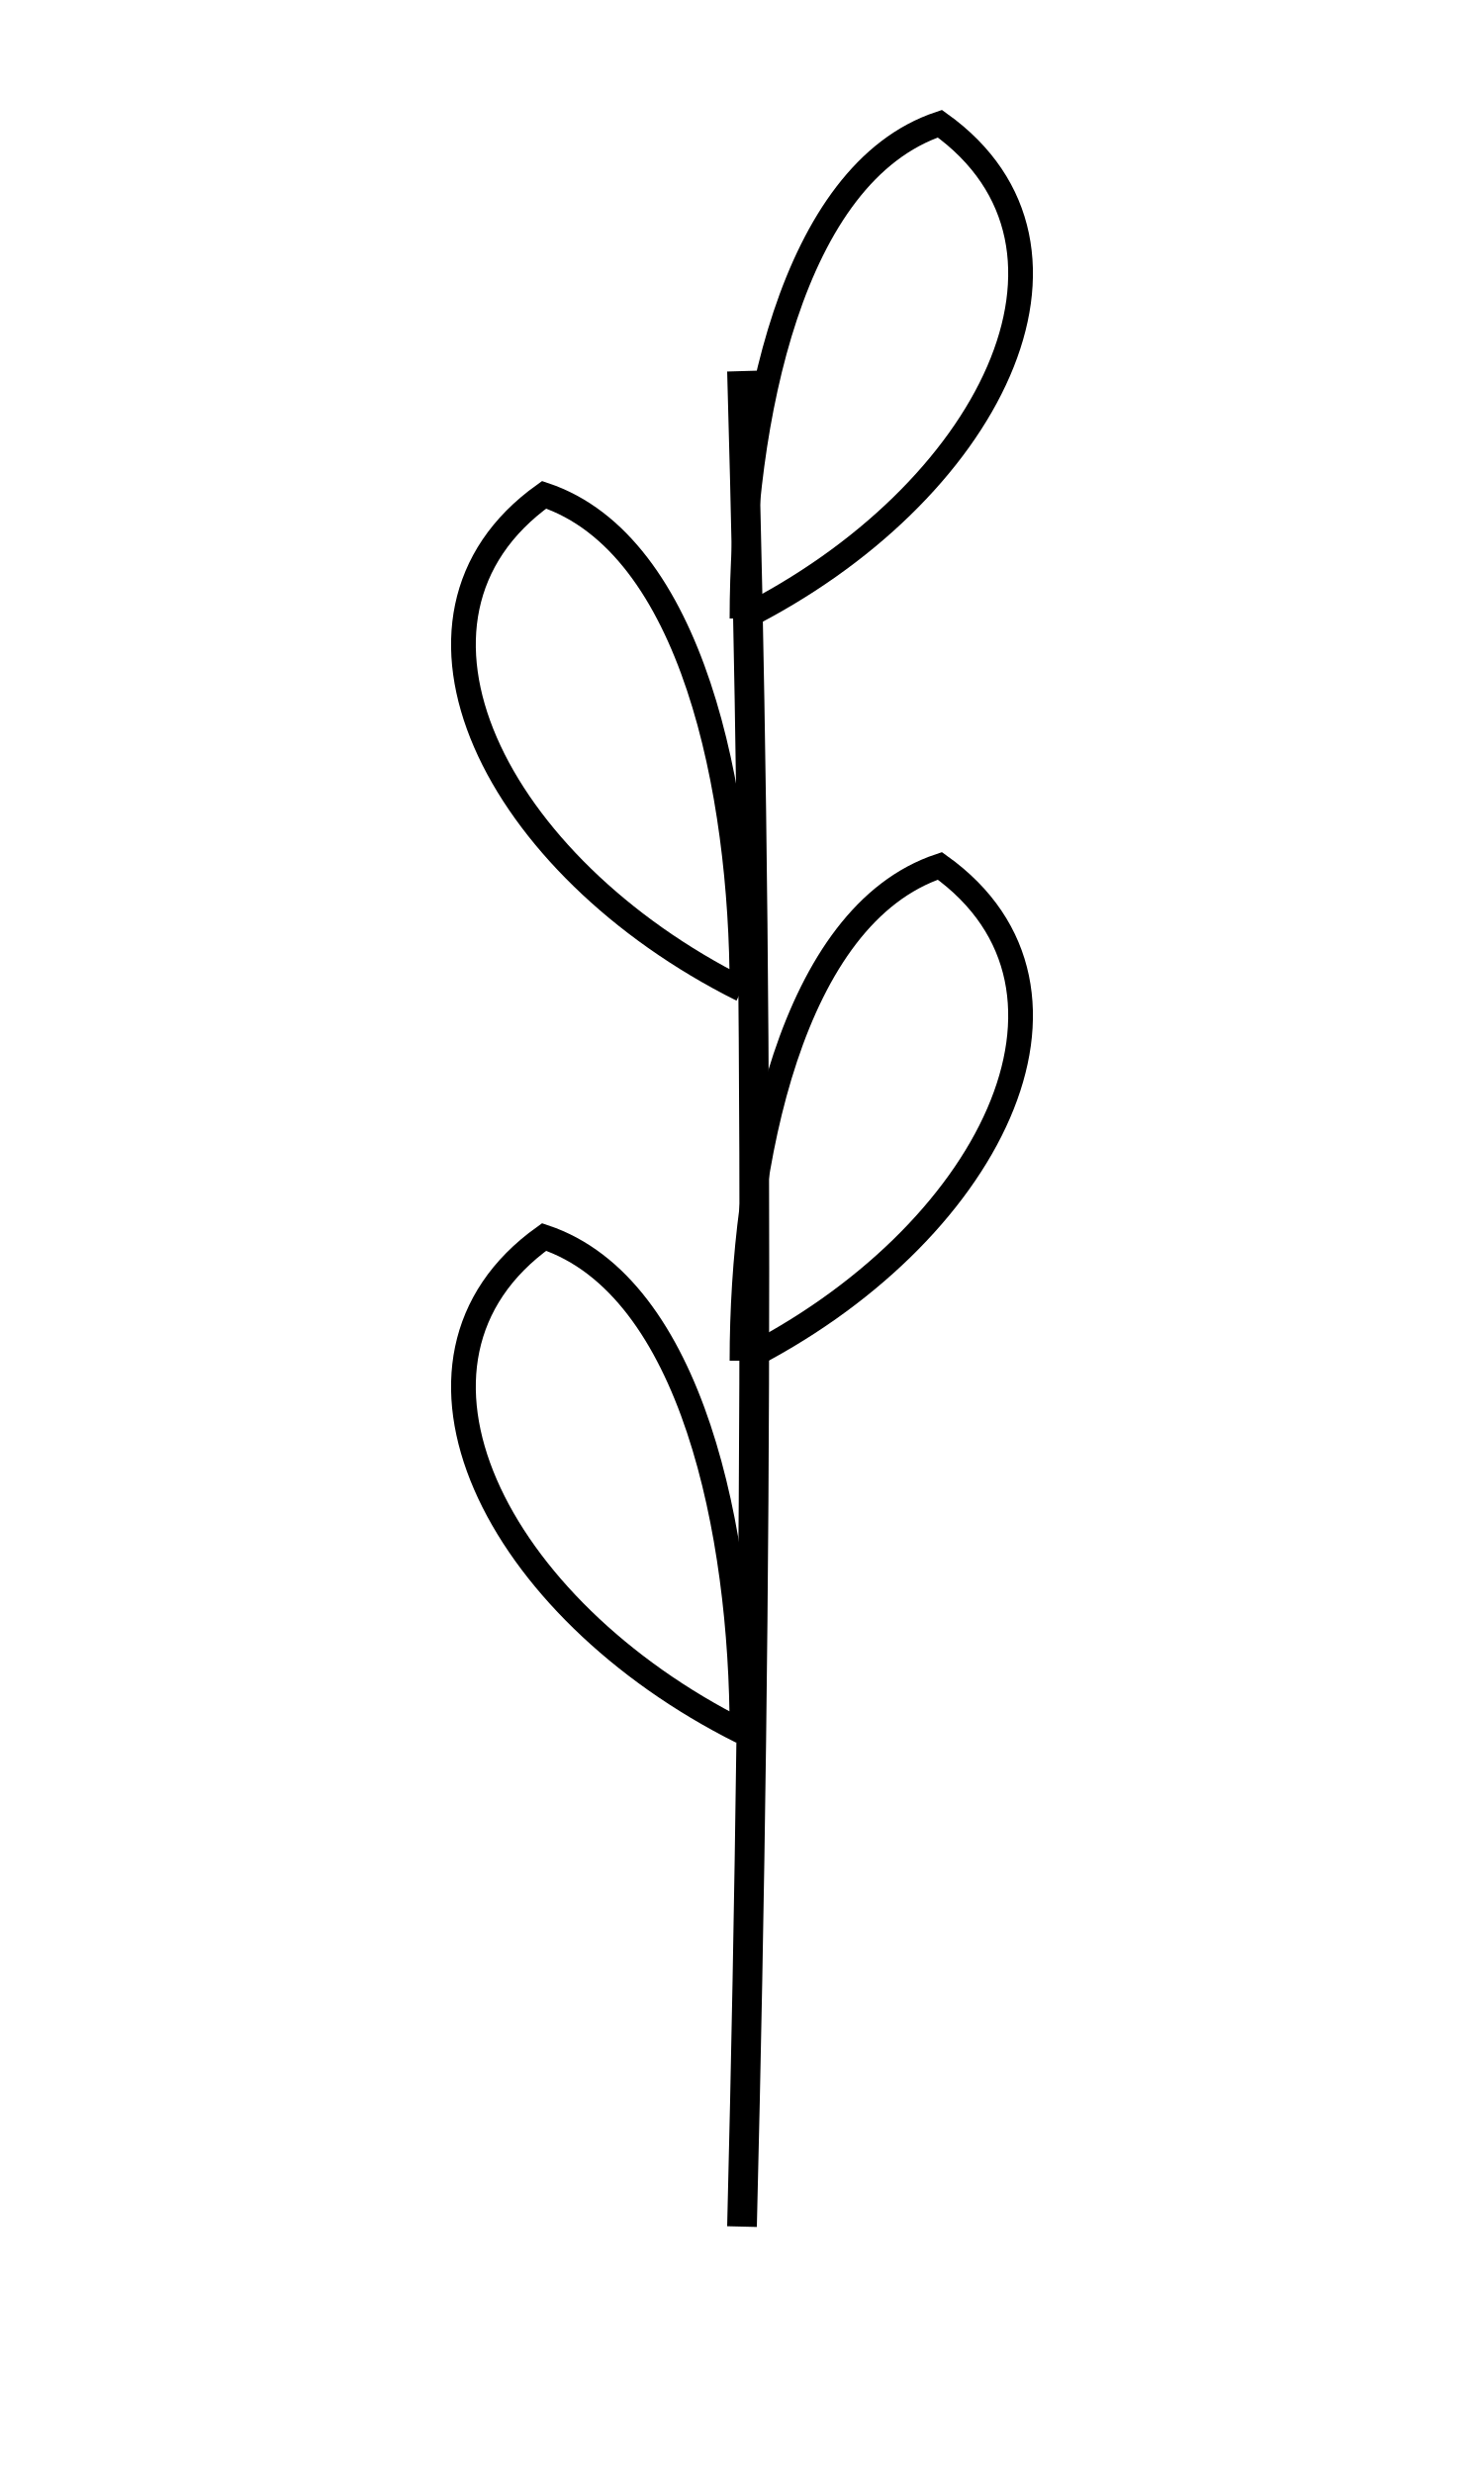
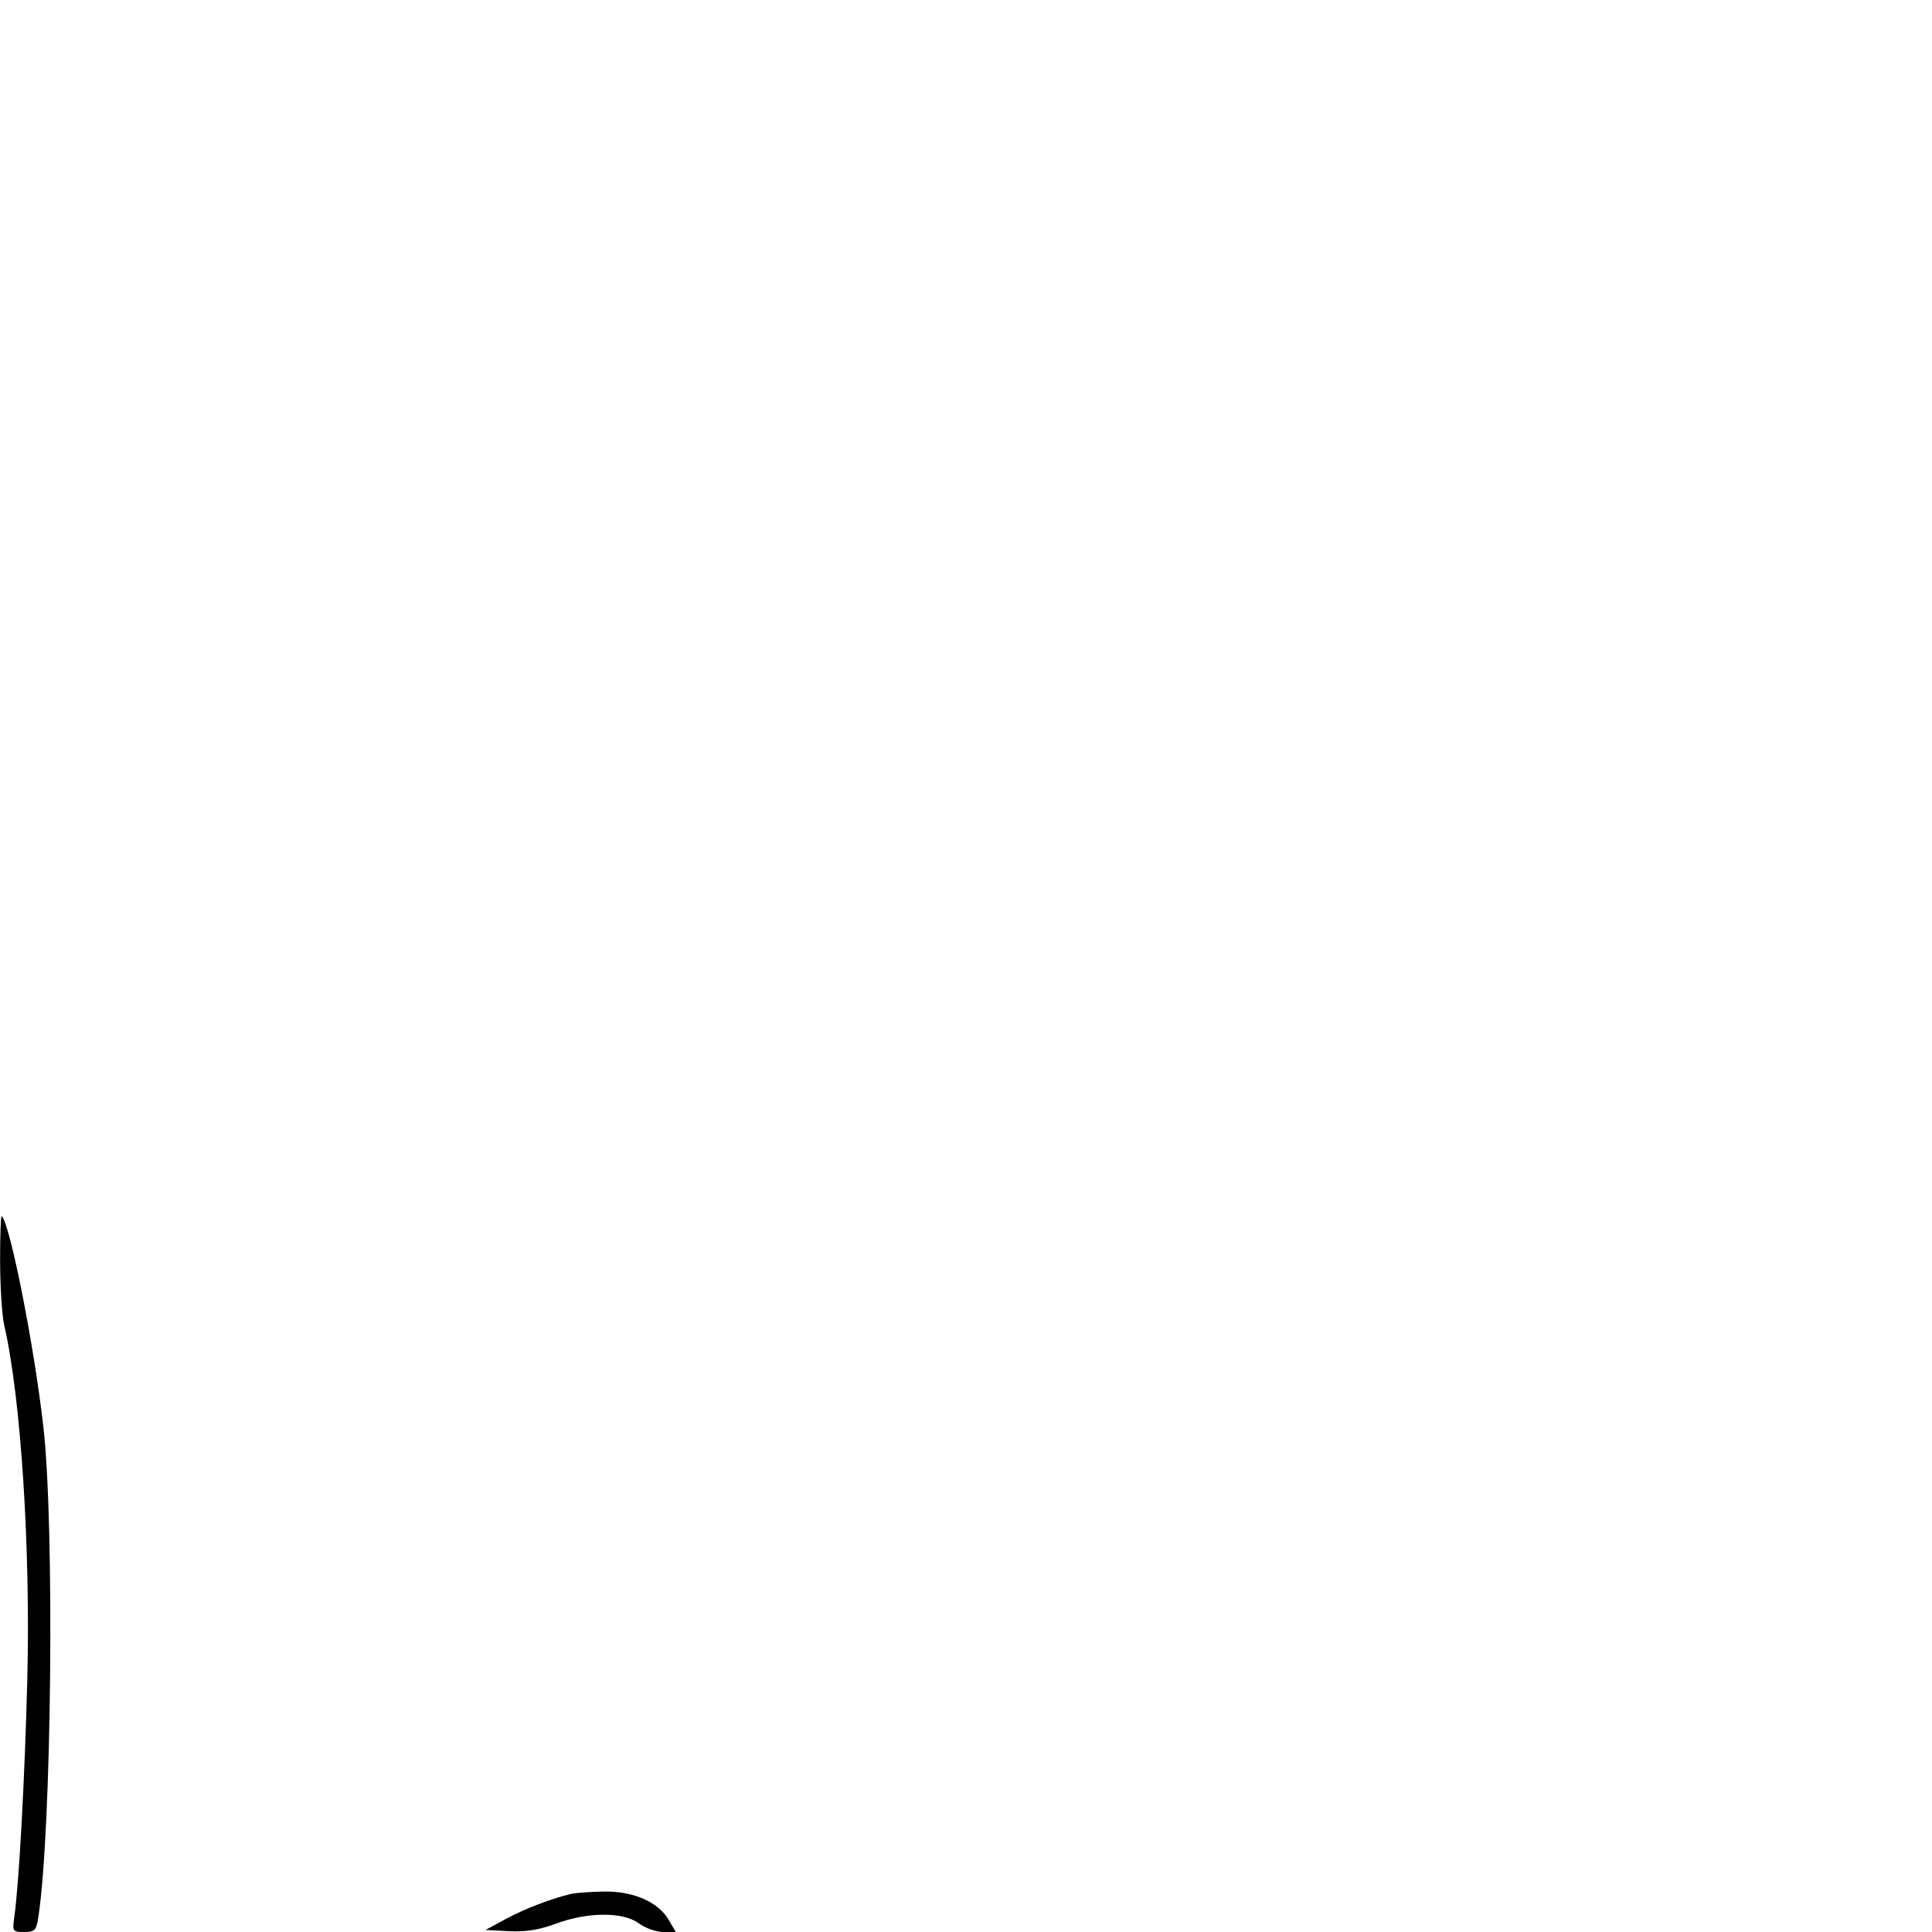
- <svg xmlns="http://www.w3.org/2000/svg" viewBox="0 0 60 100" fill="none">
-   <path d="M30 90 Q31 50 30 15" stroke="currentColor" stroke-width="1.2" vector-effect="non-scaling-stroke" />
-   <path d="M30 70 C20 65 15 55 22 50 C28 52 30 62 30 70" stroke="currentColor" stroke-width="1" />
-   <path d="M30 55 C40 50 45 40 38 35 C32 37 30 47 30 55" stroke="currentColor" stroke-width="1" />
-   <path d="M30 40 C20 35 15 25 22 20 C28 22 30 32 30 40" stroke="currentColor" stroke-width="1" />
-   <path d="M30 25 C40 20 45 10 38 5 C32 7 30 17 30 25" stroke="currentColor" stroke-width="1" />
+ <svg xmlns="http://www.w3.org/2000/svg" fill="currentColor" vector-effect="non-scaling-stroke" width="472" height="472" viewBox="0 0 472 472" version="1.1">
+   <path d="M 0.024 308.083 C 0.038 314.363, 0.490 321.411, 1.029 323.747 C 5.097 341.381, 7.485 378.134, 6.664 410.500 C 6.060 434.347, 4.647 460.191, 3.507 468.250 C 2.998 471.849, 3.094 472, 5.900 472 C 8.512 472, 8.884 471.600, 9.388 468.250 C 12.620 446.756, 13.362 372.820, 10.589 348.500 C 8.331 328.702, 2.494 299.161, 0.432 297.099 C 0.195 296.861, 0.011 301.804, 0.024 308.083 M 139.500 462.701 C 134.679 463.831, 128.137 466.344, 123.569 468.822 L 118.631 471.500 124.370 471.802 C 128.369 472.012, 131.819 471.463, 135.750 469.992 C 143.506 467.091, 152.200 467.033, 156.021 469.858 C 157.615 471.036, 160.313 472, 162.016 472 L 165.113 472 163.328 468.979 C 160.748 464.610, 154.645 461.975, 147.434 462.116 C 144.170 462.180, 140.600 462.443, 139.500 462.701" stroke="none" fill="currentColor" fill-rule="evenodd" />
</svg>
